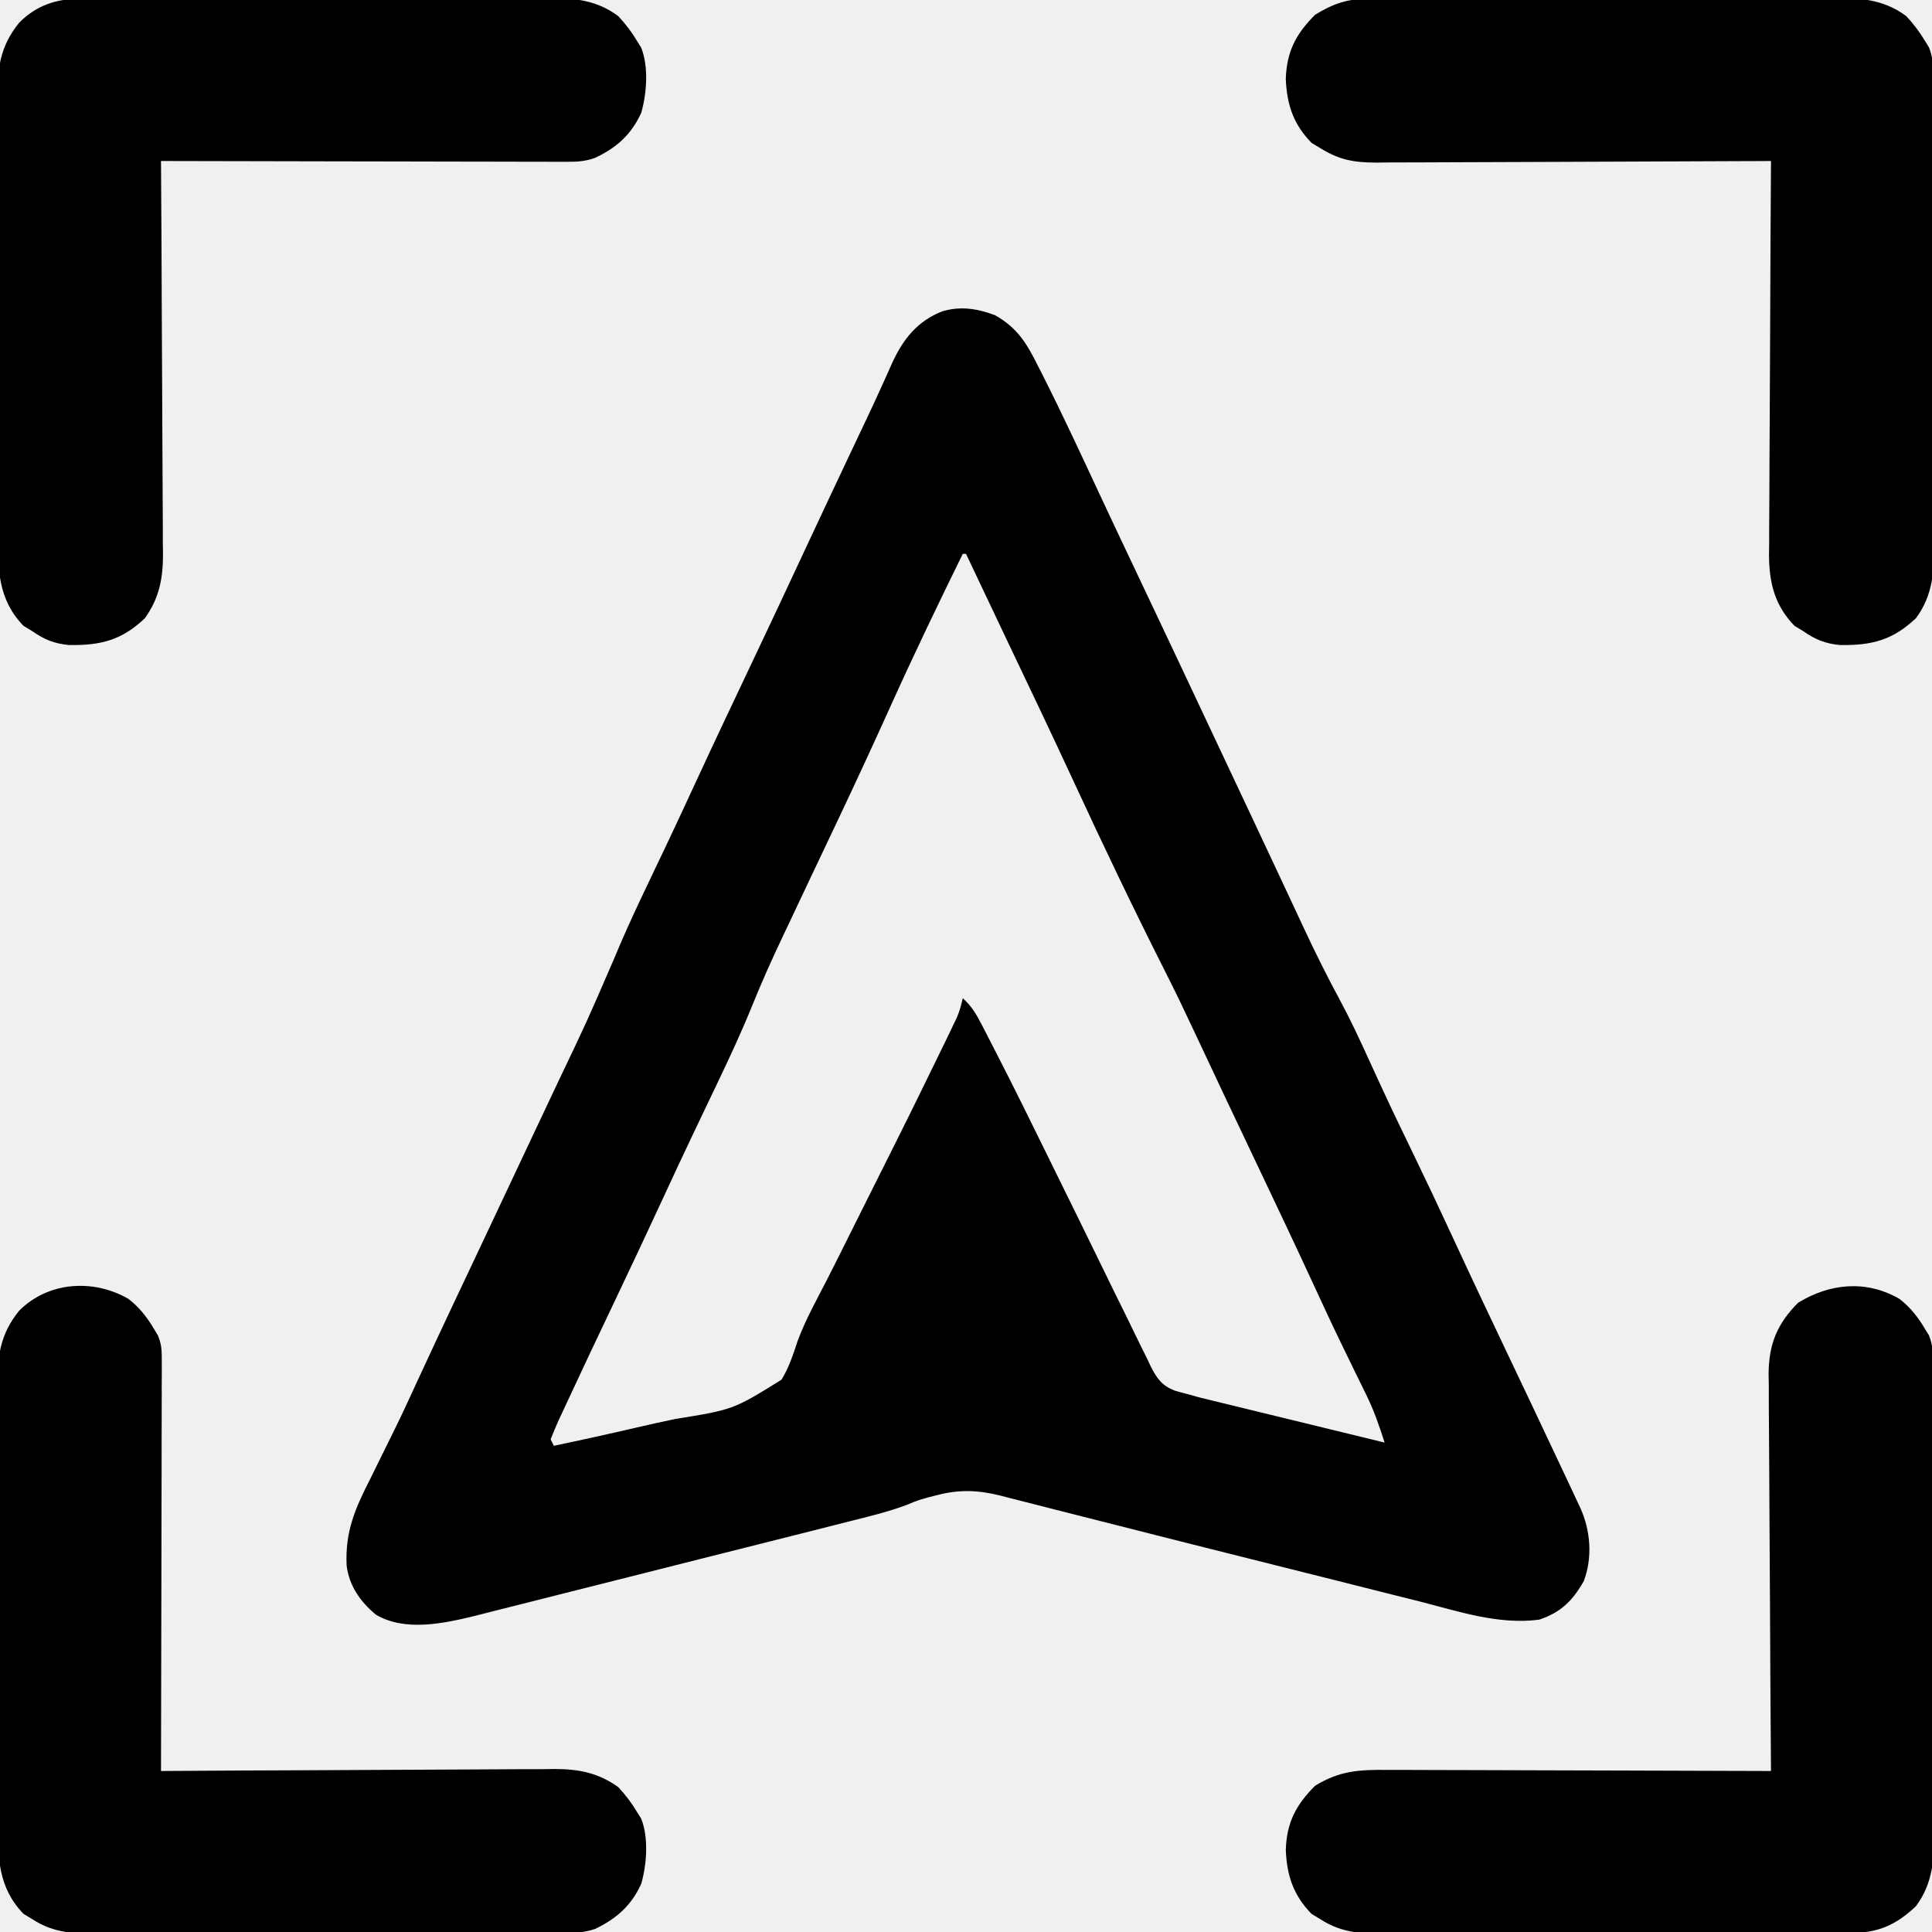
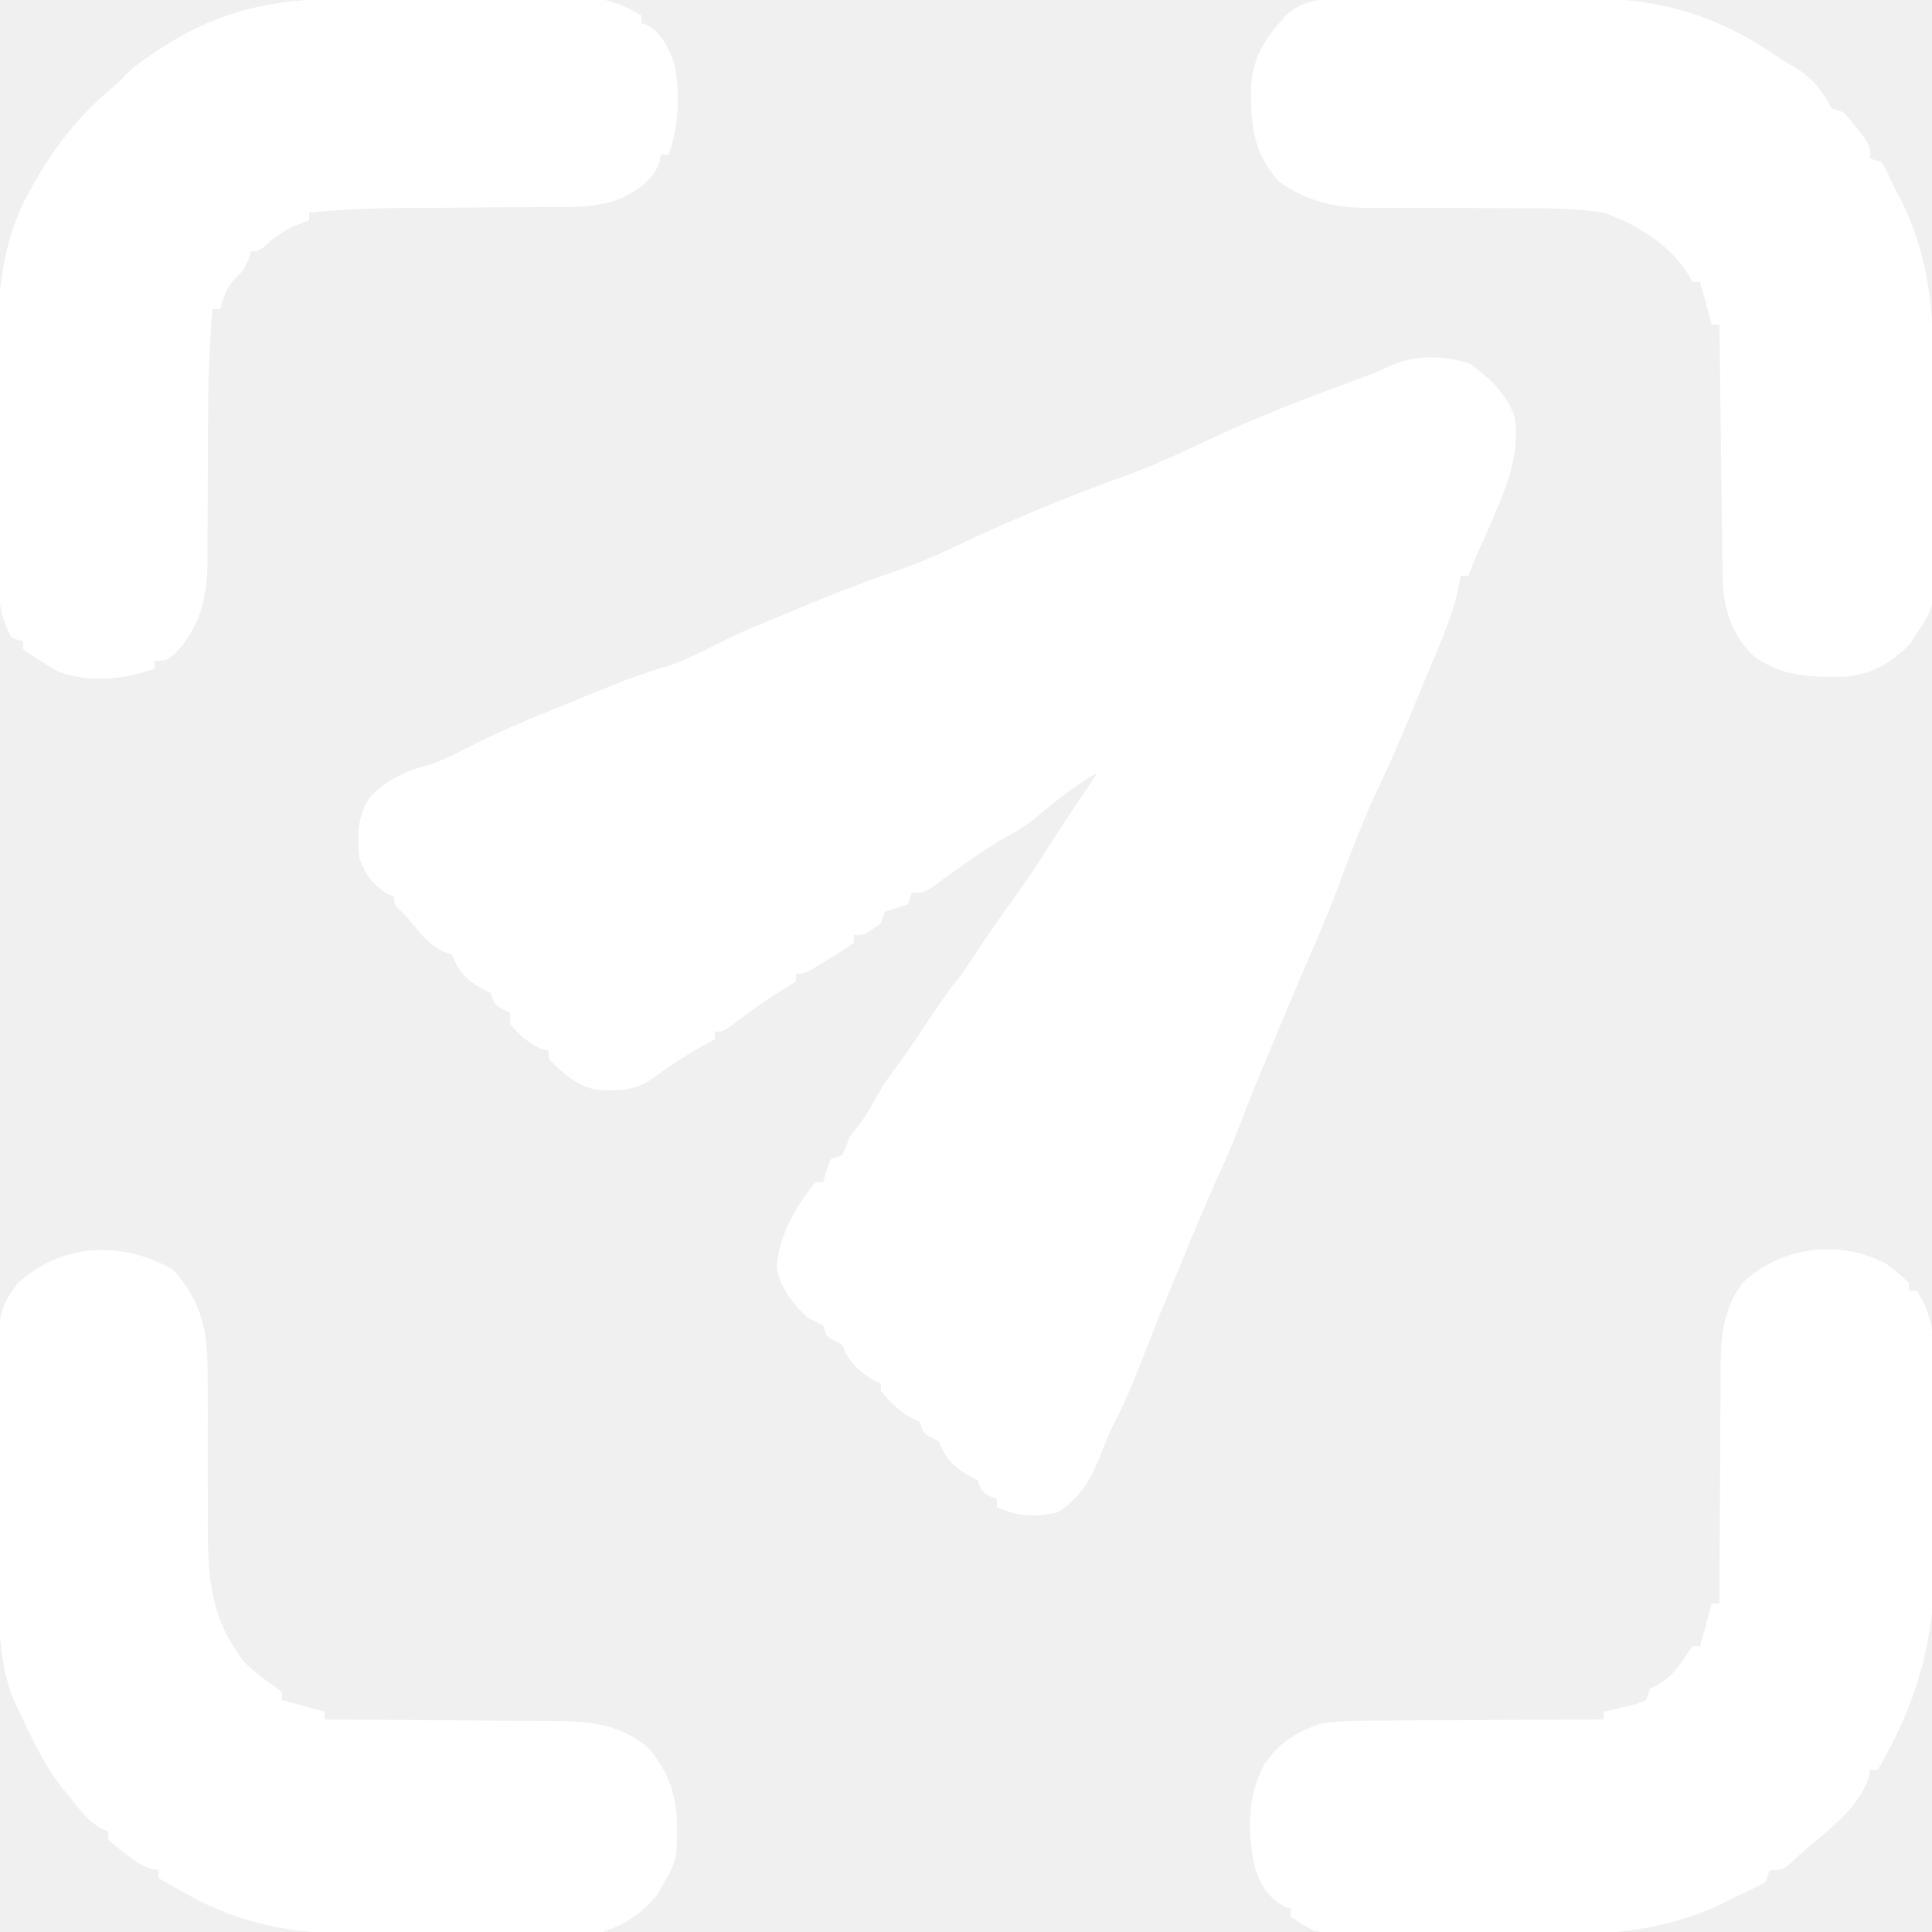
- <svg xmlns="http://www.w3.org/2000/svg" version="1.1" width="600" height="600">
-   <path d="M0 0 C7.011 3.906 9.934 8.814 13.43 15.832 C13.938 16.83 14.446 17.827 14.97 18.855 C21.191 31.19 26.999 43.728 32.833 56.249 C36.493 64.097 40.203 71.922 43.916 79.745 C52.009 96.799 60.057 113.875 68.087 130.959 C70.072 135.183 72.059 139.406 74.047 143.629 C74.378 144.332 74.709 145.035 75.049 145.76 C76.711 149.291 78.374 152.823 80.038 156.354 C83.121 162.9 86.199 169.448 89.259 176.005 C90.68 179.05 92.105 182.094 93.529 185.138 C94.197 186.568 94.864 187.998 95.529 189.429 C99.192 197.307 103.018 205.044 107.154 212.684 C110.448 218.801 113.366 225.071 116.242 231.395 C117.369 233.848 118.498 236.302 119.629 238.754 C119.913 239.37 120.197 239.987 120.49 240.622 C123.436 247 126.49 253.323 129.555 259.645 C133.844 268.504 138.053 277.395 142.18 286.332 C147.518 297.891 152.958 309.399 158.43 320.895 C164.207 333.036 169.977 345.18 175.691 357.351 C176.345 358.744 177 360.138 177.655 361.53 C178.553 363.439 179.449 365.348 180.344 367.258 C181.097 368.863 181.097 368.863 181.866 370.501 C185.031 377.538 185.669 385.849 182.926 393.148 C179.417 399.296 175.833 402.885 169.055 405.145 C156.357 406.803 143.918 402.545 131.754 399.441 C129.354 398.841 126.954 398.242 124.554 397.644 C118.225 396.064 111.901 394.466 105.577 392.864 C99.323 391.283 93.065 389.718 86.807 388.152 C68.662 383.607 50.52 379.052 32.395 374.428 C27.925 373.289 23.454 372.157 18.983 371.025 C16.9 370.496 14.818 369.964 12.736 369.428 C9.884 368.695 7.03 367.972 4.175 367.251 C3.348 367.035 2.52 366.82 1.668 366.598 C-5.123 364.901 -11.048 364.668 -17.883 366.457 C-18.841 366.701 -19.798 366.944 -20.785 367.195 C-24.011 368.114 -24.011 368.114 -27.297 369.482 C-33.22 371.714 -39.352 373.156 -45.483 374.698 C-46.841 375.043 -48.199 375.388 -49.556 375.734 C-53.225 376.666 -56.895 377.592 -60.565 378.516 C-62.865 379.095 -65.165 379.675 -67.465 380.256 C-74.679 382.075 -81.895 383.891 -89.112 385.702 C-97.406 387.782 -105.698 389.877 -113.986 391.984 C-120.417 393.618 -126.852 395.239 -133.289 396.85 C-137.122 397.81 -140.954 398.776 -144.782 399.754 C-148.389 400.676 -151.999 401.581 -155.612 402.475 C-157.547 402.958 -159.477 403.457 -161.408 403.957 C-171.037 406.313 -183.221 408.979 -192.262 403.555 C-197.072 399.526 -200.506 394.639 -201.296 388.356 C-201.808 377.594 -198.557 370.415 -193.758 361.02 C-193.017 359.518 -192.279 358.015 -191.545 356.511 C-190.06 353.477 -188.563 350.448 -187.057 347.424 C-184.083 341.429 -181.297 335.352 -178.508 329.27 C-171.816 314.803 -164.995 300.398 -158.18 285.99 C-153.745 276.609 -149.326 267.219 -144.913 257.827 C-141.866 251.345 -138.815 244.865 -135.745 238.394 C-126.549 219.131 -126.549 219.131 -118.089 199.539 C-113.186 187.665 -107.464 176.133 -101.963 164.529 C-98.792 157.836 -95.676 151.118 -92.57 144.395 C-87.065 132.497 -81.459 120.648 -75.838 108.805 C-70.253 97.037 -64.713 85.249 -59.217 73.439 C-53.848 61.91 -48.417 50.409 -42.98 38.912 C-42.476 37.844 -42.476 37.844 -41.961 36.755 C-41.292 35.342 -40.622 33.929 -39.95 32.517 C-38.219 28.873 -36.522 25.218 -34.87 21.538 C-34.525 20.779 -34.18 20.02 -33.825 19.239 C-33.175 17.807 -32.534 16.371 -31.904 14.929 C-28.478 7.433 -24.021 1.825 -16.238 -1.199 C-10.504 -2.84 -5.529 -2.029 0 0 Z M-9.945 74.145 C-17.614 89.78 -25.164 105.455 -32.32 121.332 C-37.586 133.01 -42.96 144.63 -48.445 156.207 C-48.799 156.955 -49.153 157.702 -49.518 158.472 C-51.641 162.958 -53.767 167.442 -55.893 171.926 C-56.414 173.024 -56.414 173.024 -56.945 174.145 C-57.466 175.243 -57.466 175.243 -57.997 176.363 C-60.041 180.675 -62.081 184.99 -64.115 189.307 C-64.735 190.621 -65.356 191.935 -65.98 193.247 C-69.297 200.234 -72.437 207.254 -75.336 214.426 C-78.723 222.79 -82.517 230.929 -86.421 239.063 C-88.42 243.228 -90.404 247.4 -92.391 251.57 C-92.785 252.398 -93.18 253.226 -93.587 254.079 C-96.922 261.078 -100.196 268.105 -103.445 275.145 C-108.214 285.468 -113.066 295.749 -117.946 306.02 C-126.1 323.178 -126.1 323.178 -134.133 340.395 C-134.549 341.281 -134.965 342.167 -135.393 343.08 C-136.306 345.074 -137.136 347.106 -137.945 349.145 C-137.615 349.805 -137.285 350.465 -136.945 351.145 C-128.36 349.35 -119.799 347.469 -111.256 345.479 C-107.287 344.558 -103.316 343.665 -99.325 342.841 C-81.205 339.912 -81.205 339.912 -66.247 330.626 C-63.911 326.823 -62.586 322.693 -61.19 318.473 C-58.779 312.026 -55.435 305.998 -52.283 299.889 C-50.186 295.803 -48.143 291.692 -46.096 287.582 C-45.251 285.889 -44.405 284.197 -43.56 282.504 C-42.929 281.24 -42.929 281.24 -42.284 279.95 C-40.589 276.557 -38.891 273.166 -37.193 269.774 C-26.139 247.696 -26.139 247.696 -15.316 225.504 C-14.873 224.587 -14.43 223.67 -13.973 222.726 C-13.579 221.9 -13.185 221.073 -12.779 220.222 C-12.445 219.523 -12.111 218.823 -11.766 218.103 C-10.941 216.135 -10.405 214.225 -9.945 212.145 C-7.276 214.531 -5.799 217.007 -4.16 220.177 C-3.609 221.24 -3.058 222.302 -2.491 223.397 C-1.88 224.591 -1.27 225.786 -0.66 226.98 C-0.341 227.6 -0.023 228.22 0.305 228.858 C6.16 240.244 11.81 251.729 17.443 263.226 C18.868 266.132 20.296 269.036 21.725 271.94 C22.202 272.909 22.679 273.878 23.17 274.877 C24.141 276.848 25.111 278.819 26.081 280.789 C28.559 285.825 31.027 290.864 33.476 295.914 C35.89 300.886 38.328 305.846 40.784 310.797 C41.705 312.666 42.617 314.539 43.519 316.416 C44.77 319.019 46.054 321.603 47.345 324.186 C47.705 324.953 48.064 325.719 48.434 326.509 C50.385 330.323 51.877 332.452 55.942 334.035 C57.305 334.435 58.676 334.806 60.055 335.145 C61.677 335.605 61.677 335.605 63.333 336.075 C64.398 336.335 65.464 336.594 66.562 336.862 C67.783 337.162 69.004 337.462 70.261 337.771 C71.568 338.087 72.874 338.403 74.18 338.719 C75.536 339.05 76.892 339.382 78.248 339.715 C81.792 340.582 85.336 341.444 88.881 342.304 C92.509 343.185 96.135 344.072 99.762 344.959 C106.858 346.693 113.956 348.421 121.055 350.145 C119.433 345.054 117.741 340.147 115.375 335.344 C114.866 334.3 114.356 333.256 113.832 332.181 C113.286 331.076 112.741 329.971 112.18 328.832 C110.996 326.403 109.813 323.974 108.633 321.543 C108.332 320.924 108.031 320.306 107.721 319.669 C104.712 313.468 101.815 307.217 98.93 300.957 C93.216 288.583 87.383 276.268 81.525 263.962 C75.019 250.295 68.553 236.61 62.13 222.904 C59.178 216.612 56.204 210.34 53.055 204.145 C43.111 184.465 33.606 164.579 24.362 144.562 C17.523 129.784 10.502 115.091 3.501 100.39 C-0.66 91.647 -4.804 82.896 -8.945 74.145 C-9.275 74.145 -9.605 74.145 -9.945 74.145 Z " fill="#000000" transform="translate(308.9453,97.85547)" />
-   <path d="M0 0 C3.494 2.678 5.904 5.855 8.125 9.629 C8.473 10.192 8.821 10.754 9.18 11.334 C10.448 14.412 10.386 16.979 10.399 20.307 C10.404 20.977 10.41 21.647 10.415 22.337 C10.43 24.582 10.431 26.826 10.431 29.071 C10.439 30.681 10.447 32.291 10.457 33.901 C10.479 38.275 10.487 42.649 10.492 47.023 C10.496 49.759 10.502 52.494 10.509 55.229 C10.534 64.778 10.547 74.328 10.551 83.877 C10.554 92.766 10.584 101.654 10.626 110.543 C10.661 118.182 10.676 125.821 10.677 133.46 C10.678 138.019 10.686 142.578 10.715 147.137 C10.741 151.429 10.743 155.722 10.727 160.015 C10.725 161.584 10.732 163.154 10.748 164.724 C10.832 173.525 10.592 181.31 5.125 188.629 C-0.854 194.259 -6.361 196.873 -14.649 196.896 C-15.317 196.901 -15.985 196.905 -16.674 196.91 C-18.906 196.923 -21.138 196.921 -23.37 196.919 C-24.974 196.925 -26.577 196.932 -28.181 196.94 C-32.532 196.957 -36.883 196.962 -41.235 196.963 C-43.955 196.965 -46.675 196.969 -49.396 196.974 C-58.891 196.993 -68.386 197.001 -77.881 197 C-86.724 196.998 -95.566 197.019 -104.409 197.051 C-112.007 197.077 -119.606 197.088 -127.204 197.087 C-131.74 197.086 -136.275 197.092 -140.81 197.113 C-145.077 197.132 -149.344 197.132 -153.612 197.118 C-155.174 197.116 -156.737 197.121 -158.299 197.133 C-166.389 197.191 -172.916 197.168 -179.875 192.629 C-180.762 192.093 -181.649 191.556 -182.562 191.004 C-188.204 185.209 -190.221 179.165 -190.562 171.129 C-190.269 162.58 -187.405 157.159 -181.438 151.191 C-173.778 146.521 -167.852 146.209 -158.963 146.288 C-157.03 146.288 -157.03 146.288 -155.059 146.287 C-151.542 146.286 -148.027 146.304 -144.511 146.325 C-140.83 146.344 -137.149 146.345 -133.468 146.349 C-126.505 146.358 -119.543 146.383 -112.58 146.413 C-104.651 146.446 -96.721 146.463 -88.791 146.478 C-72.485 146.509 -56.18 146.562 -39.875 146.629 C-39.881 145.953 -39.886 145.276 -39.892 144.58 C-40.025 128.095 -40.124 111.609 -40.186 95.124 C-40.217 87.151 -40.259 79.179 -40.328 71.207 C-40.388 64.255 -40.426 57.303 -40.44 50.351 C-40.447 46.673 -40.466 42.995 -40.509 39.317 C-40.558 35.202 -40.559 31.088 -40.556 26.973 C-40.578 25.765 -40.599 24.558 -40.622 23.313 C-40.554 14.087 -37.995 7.748 -31.438 1.191 C-21.593 -4.812 -10.331 -5.964 0 0 Z " fill="#000000" transform="translate(589.875,403.3711)" />
-   <path d="M0 0 C3.494 2.678 5.904 5.855 8.125 9.629 C8.474 10.215 8.823 10.802 9.182 11.406 C10.34 14.136 10.371 16.196 10.366 19.159 C10.368 20.284 10.371 21.408 10.374 22.567 C10.367 23.796 10.359 25.025 10.352 26.292 C10.352 27.59 10.353 28.888 10.353 30.225 C10.354 33.78 10.342 37.336 10.328 40.891 C10.315 44.608 10.314 48.325 10.312 52.042 C10.306 59.079 10.289 66.116 10.269 73.153 C10.247 81.165 10.236 89.177 10.226 97.189 C10.205 113.669 10.17 130.149 10.125 146.629 C10.796 146.624 11.467 146.62 12.159 146.615 C28.519 146.504 44.879 146.422 61.239 146.37 C69.151 146.344 77.062 146.309 84.974 146.252 C91.873 146.202 98.772 146.17 105.672 146.158 C109.322 146.152 112.972 146.137 116.622 146.1 C120.706 146.06 124.789 146.059 128.873 146.061 C130.67 146.034 130.67 146.034 132.504 146.007 C140.019 146.053 145.914 147.203 152.125 151.629 C154.465 154.135 156.387 156.675 158.125 159.629 C158.498 160.223 158.87 160.817 159.254 161.43 C161.61 167.378 160.988 175.549 159.285 181.625 C156.217 188.412 151.574 192.5 144.919 195.684 C141.591 196.809 138.866 196.886 135.351 196.896 C134.683 196.901 134.015 196.905 133.326 196.91 C131.094 196.923 128.862 196.921 126.63 196.919 C125.026 196.925 123.423 196.932 121.819 196.94 C117.468 196.957 113.117 196.962 108.765 196.963 C106.045 196.965 103.325 196.969 100.604 196.974 C91.109 196.993 81.614 197.001 72.119 197 C63.276 196.998 54.434 197.019 45.591 197.051 C37.993 197.077 30.394 197.088 22.796 197.087 C18.26 197.086 13.725 197.092 9.19 197.113 C4.923 197.132 0.656 197.132 -3.612 197.118 C-5.174 197.116 -6.737 197.121 -8.299 197.133 C-16.389 197.191 -22.916 197.168 -29.875 192.629 C-30.762 192.093 -31.649 191.556 -32.562 191.004 C-40.517 182.835 -40.603 173.273 -40.538 162.506 C-40.546 160.895 -40.557 159.284 -40.569 157.673 C-40.596 153.324 -40.592 148.975 -40.58 144.626 C-40.572 140.985 -40.581 137.345 -40.589 133.704 C-40.609 125.112 -40.604 116.52 -40.582 107.928 C-40.559 99.084 -40.577 90.24 -40.615 81.395 C-40.646 73.781 -40.654 66.168 -40.643 58.554 C-40.636 54.015 -40.638 49.477 -40.662 44.938 C-40.684 40.669 -40.675 36.402 -40.645 32.133 C-40.639 30.573 -40.643 29.013 -40.658 27.453 C-40.739 18.145 -39.967 11.06 -33.875 3.629 C-24.884 -5.362 -10.875 -6.278 0 0 Z " fill="#000000" transform="translate(39.875,403.3711)" />
-   <path d="M0 0 C1.003 -0.009 1.003 -0.009 2.026 -0.018 C4.248 -0.035 6.469 -0.03 8.69 -0.026 C10.291 -0.033 11.891 -0.041 13.492 -0.051 C17.827 -0.073 22.161 -0.076 26.496 -0.074 C30.122 -0.074 33.747 -0.083 37.373 -0.091 C45.931 -0.11 54.489 -0.113 63.047 -0.107 C71.859 -0.1 80.67 -0.123 89.482 -0.16 C97.062 -0.191 104.642 -0.202 112.222 -0.198 C116.743 -0.196 121.263 -0.201 125.784 -0.226 C130.038 -0.248 134.292 -0.246 138.547 -0.226 C140.102 -0.223 141.657 -0.228 143.212 -0.242 C151.97 -0.317 159.721 -0.049 166.999 5.394 C169.332 7.906 171.262 10.441 172.999 13.394 C173.348 13.957 173.696 14.52 174.055 15.1 C175.322 18.178 175.261 20.744 175.274 24.072 C175.279 24.742 175.284 25.412 175.289 26.103 C175.304 28.347 175.305 30.592 175.306 32.836 C175.313 34.446 175.322 36.056 175.331 37.666 C175.353 42.04 175.362 46.415 175.367 50.789 C175.371 53.524 175.377 56.259 175.384 58.995 C175.408 68.544 175.421 78.093 175.425 87.642 C175.429 96.531 175.458 105.419 175.5 114.308 C175.535 121.947 175.551 129.586 175.551 137.226 C175.552 141.785 175.561 146.343 175.589 150.902 C175.615 155.195 175.618 159.487 175.602 163.78 C175.6 165.35 175.606 166.92 175.622 168.489 C175.707 177.291 175.466 185.075 169.999 192.394 C162.754 199.217 156.317 200.859 146.453 200.715 C141.842 200.287 138.756 199.015 134.999 196.394 C134.113 195.858 133.226 195.322 132.312 194.769 C126.153 188.444 124.43 181.407 124.377 172.773 C124.395 171.575 124.413 170.377 124.432 169.142 C124.431 167.209 124.431 167.209 124.43 165.236 C124.428 161.732 124.457 158.229 124.492 154.726 C124.524 151.053 124.527 147.38 124.533 143.707 C124.548 136.766 124.589 129.825 124.639 122.884 C124.695 114.976 124.723 107.067 124.748 99.159 C124.8 82.904 124.888 66.649 124.999 50.394 C124.327 50.398 123.654 50.402 122.96 50.406 C106.568 50.494 90.175 50.56 73.782 50.602 C65.854 50.622 57.927 50.65 49.999 50.696 C43.088 50.736 36.176 50.762 29.264 50.771 C25.607 50.776 21.949 50.788 18.291 50.817 C14.202 50.85 10.114 50.85 6.025 50.849 C4.217 50.87 4.217 50.87 2.372 50.892 C-4.596 50.858 -9.049 50.073 -15.001 46.394 C-15.887 45.858 -16.774 45.322 -17.688 44.769 C-23.33 38.975 -25.347 32.931 -25.688 24.894 C-25.394 16.346 -22.531 10.924 -16.563 4.957 C-10.951 1.535 -6.589 0.021 0 0 Z " fill="#000000" transform="translate(425.0006,-0.3944092)" />
-   <path d="M0 0 C1.003 -0.009 1.003 -0.009 2.026 -0.018 C4.248 -0.035 6.469 -0.03 8.69 -0.026 C10.291 -0.033 11.891 -0.041 13.492 -0.051 C17.827 -0.073 22.161 -0.076 26.496 -0.074 C30.122 -0.074 33.747 -0.083 37.373 -0.091 C45.931 -0.11 54.489 -0.113 63.047 -0.107 C71.859 -0.1 80.67 -0.123 89.482 -0.16 C97.062 -0.191 104.642 -0.202 112.222 -0.198 C116.743 -0.196 121.263 -0.201 125.784 -0.226 C130.038 -0.248 134.292 -0.246 138.547 -0.226 C140.102 -0.223 141.657 -0.228 143.212 -0.242 C151.97 -0.317 159.721 -0.049 166.999 5.394 C169.332 7.906 171.262 10.441 172.999 13.394 C173.372 13.989 173.745 14.583 174.128 15.195 C176.484 21.144 175.863 29.315 174.16 35.391 C171.09 42.18 166.427 46.34 159.721 49.452 C156.76 50.477 154.514 50.641 151.387 50.635 C150.269 50.638 149.152 50.64 148 50.643 C146.784 50.636 145.568 50.629 144.315 50.621 C143.026 50.622 141.738 50.622 140.411 50.622 C136.887 50.623 133.362 50.611 129.838 50.597 C126.152 50.585 122.465 50.584 118.779 50.581 C111.802 50.575 104.826 50.559 97.849 50.538 C89.905 50.516 81.96 50.505 74.016 50.495 C57.677 50.474 41.338 50.439 24.999 50.394 C25.004 51.065 25.009 51.737 25.013 52.428 C25.124 68.788 25.207 85.148 25.258 101.508 C25.284 109.42 25.319 117.332 25.377 125.244 C25.427 132.143 25.459 139.042 25.47 145.941 C25.476 149.591 25.492 153.241 25.528 156.891 C25.569 160.975 25.569 165.058 25.567 169.142 C25.594 170.939 25.594 170.939 25.622 172.773 C25.576 180.295 24.415 186.172 19.999 192.394 C12.781 199.232 6.295 200.859 -3.547 200.715 C-8.158 200.287 -11.244 199.015 -15.001 196.394 C-15.887 195.858 -16.774 195.322 -17.688 194.769 C-25.642 186.6 -25.729 177.038 -25.663 166.271 C-25.672 164.661 -25.682 163.05 -25.695 161.439 C-25.722 157.09 -25.717 152.741 -25.705 148.391 C-25.698 144.751 -25.707 141.11 -25.715 137.47 C-25.735 128.878 -25.729 120.286 -25.707 111.694 C-25.685 102.849 -25.703 94.005 -25.74 85.161 C-25.772 77.547 -25.78 69.933 -25.768 62.319 C-25.762 57.78 -25.764 53.242 -25.788 48.703 C-25.809 44.435 -25.801 40.167 -25.771 35.899 C-25.764 34.339 -25.768 32.779 -25.783 31.219 C-25.865 21.91 -25.093 14.825 -19.001 7.394 C-13.599 1.993 -7.489 0.023 0 0 Z " fill="#000000" transform="translate(25.00056,-0.3944092)" />
+ <svg xmlns="http://www.w3.org/2000/svg" version="1.1" width="500" height="500">
+   <path d="M0 0 C5.005 3.628 9.519 7.869 11.5 13.812 C12.931 23.721 9.312 31.91 5.5 40.812 C5.098 41.752 4.696 42.692 4.281 43.66 C3.636 45.125 2.981 46.585 2.312 48.039 C1.293 50.265 0.384 52.529 -0.5 54.812 C-1.16 54.812 -1.82 54.812 -2.5 54.812 C-2.706 55.988 -2.913 57.164 -3.125 58.375 C-4.702 65.487 -7.697 72.116 -10.5 78.812 C-11.157 80.402 -11.157 80.402 -11.828 82.023 C-12.645 83.994 -13.467 85.963 -14.293 87.93 C-15.096 89.848 -15.89 91.77 -16.676 93.695 C-18.901 99.132 -21.269 104.455 -23.812 109.75 C-27.572 117.627 -30.598 125.753 -33.656 133.922 C-35.79 139.617 -38.098 145.226 -40.5 150.812 C-41.223 152.501 -41.223 152.501 -41.961 154.223 C-42.982 156.605 -44.004 158.986 -45.027 161.367 C-46.806 165.53 -48.552 169.705 -50.285 173.887 C-51.1 175.85 -51.921 177.811 -52.746 179.77 C-54.939 184.983 -57.052 190.213 -59.062 195.5 C-61.042 200.69 -63.185 205.765 -65.5 210.812 C-68.78 218.005 -71.782 225.303 -74.777 232.617 C-76.164 236.004 -77.577 239.378 -79 242.75 C-80.777 246.988 -82.446 251.259 -84.086 255.551 C-86.562 262.018 -89.075 268.321 -92.324 274.449 C-93.712 277.239 -94.81 280.096 -95.938 283 C-98.412 289.026 -101.214 293.824 -106.875 297.25 C-112.447 298.444 -117.32 298.403 -122.5 295.812 C-122.5 295.152 -122.5 294.493 -122.5 293.812 C-123.139 293.544 -123.779 293.276 -124.438 293 C-126.5 291.812 -126.5 291.812 -127.5 288.812 C-128.366 288.379 -128.366 288.379 -129.25 287.938 C-133.311 285.907 -136.068 283.109 -137.5 278.812 C-138.16 278.483 -138.82 278.152 -139.5 277.812 C-141.5 276.812 -141.5 276.812 -142.5 273.812 C-143.057 273.544 -143.614 273.276 -144.188 273 C-147.538 271.28 -150.124 268.727 -152.5 265.812 C-152.5 265.152 -152.5 264.493 -152.5 263.812 C-153.057 263.586 -153.614 263.359 -154.188 263.125 C-158.184 260.856 -161.04 258.194 -162.5 253.812 C-163.16 253.482 -163.82 253.153 -164.5 252.812 C-166.5 251.812 -166.5 251.812 -167.5 248.812 C-168.819 248.117 -170.154 247.453 -171.5 246.812 C-175.481 243.117 -178.462 239.231 -179.5 233.812 C-178.978 225.639 -174.592 218.067 -169.5 211.812 C-168.84 211.812 -168.18 211.812 -167.5 211.812 C-167.232 210.843 -166.964 209.874 -166.688 208.875 C-166.296 207.864 -165.904 206.854 -165.5 205.812 C-164.51 205.482 -163.52 205.153 -162.5 204.812 C-161.81 203.156 -161.147 201.487 -160.5 199.812 C-159.902 199.07 -159.304 198.327 -158.688 197.562 C-156.824 195.22 -155.523 193.12 -154.125 190.5 C-152.123 186.804 -149.885 183.566 -147.309 180.254 C-144.409 176.34 -141.768 172.255 -139.103 168.179 C-136.727 164.567 -134.217 161.181 -131.5 157.812 C-130.272 156.013 -129.065 154.2 -127.875 152.375 C-124.828 147.756 -121.679 143.235 -118.438 138.75 C-114.858 133.786 -111.474 128.747 -108.23 123.555 C-105.088 118.575 -101.782 113.702 -98.5 108.812 C-97.51 107.328 -97.51 107.328 -96.5 105.812 C-102.545 109.128 -107.845 113.6 -113.125 118 C-115.495 119.809 -117.955 121.246 -120.559 122.691 C-125.284 125.42 -129.769 128.564 -134.191 131.754 C-135.52 132.711 -135.52 132.711 -136.875 133.688 C-138.093 134.581 -138.093 134.581 -139.336 135.492 C-141.5 136.812 -141.5 136.812 -144.5 136.812 C-144.83 137.803 -145.16 138.792 -145.5 139.812 C-147.5 140.479 -149.5 141.146 -151.5 141.812 C-151.83 142.803 -152.16 143.792 -152.5 144.812 C-156.833 147.812 -156.833 147.812 -159.5 147.812 C-159.5 148.472 -159.5 149.132 -159.5 149.812 C-161.6 151.286 -163.678 152.626 -165.875 153.938 C-166.478 154.31 -167.082 154.683 -167.703 155.066 C-172.23 157.812 -172.23 157.812 -174.5 157.812 C-174.5 158.472 -174.5 159.132 -174.5 159.812 C-176.317 160.978 -178.141 162.133 -179.996 163.238 C-183.886 165.684 -187.512 168.475 -191.18 171.238 C-193.5 172.812 -193.5 172.812 -195.5 172.812 C-195.5 173.472 -195.5 174.132 -195.5 174.812 C-196.034 175.092 -196.567 175.372 -197.117 175.66 C-202.461 178.535 -207.362 181.747 -212.238 185.359 C-216.687 188.218 -221.316 188.198 -226.5 187.812 C-231.313 186.639 -235.14 183.376 -238.5 179.812 C-238.5 179.153 -238.5 178.493 -238.5 177.812 C-239.222 177.586 -239.944 177.359 -240.688 177.125 C-244.085 175.54 -246.075 173.653 -248.5 170.812 C-248.5 169.822 -248.5 168.833 -248.5 167.812 C-249.139 167.544 -249.779 167.276 -250.438 167 C-252.5 165.812 -252.5 165.812 -253.5 162.812 C-254.077 162.524 -254.655 162.235 -255.25 161.938 C-259.311 159.907 -262.068 157.109 -263.5 152.812 C-264.552 152.472 -264.552 152.472 -265.625 152.125 C-269.374 150.413 -271.257 147.925 -273.852 144.785 C-275.442 142.806 -275.442 142.806 -277.211 141.184 C-278.5 139.812 -278.5 139.812 -278.5 137.812 C-279.366 137.472 -279.366 137.472 -280.25 137.125 C-284.061 134.902 -286.119 131.955 -287.5 127.812 C-288.031 121.883 -288.112 116.78 -284.5 111.812 C-279.902 107.324 -275.414 105.302 -269.281 103.695 C-266.097 102.685 -263.337 101.296 -260.375 99.75 C-250.076 94.383 -239.246 90.188 -228.5 85.812 C-226.956 85.178 -225.411 84.544 -223.867 83.91 C-218.129 81.573 -212.464 79.511 -206.5 77.812 C-205.005 77.226 -203.523 76.606 -202.062 75.938 C-201.297 75.588 -200.531 75.239 -199.742 74.879 C-197.705 73.91 -195.695 72.904 -193.688 71.875 C-188.422 69.211 -182.957 67.047 -177.5 64.812 C-176.182 64.259 -174.864 63.704 -173.547 63.148 C-166.265 60.091 -158.965 57.208 -151.5 54.625 C-145.688 52.61 -140.048 50.473 -134.5 47.812 C-120.015 40.876 -105.404 34.773 -90.284 29.347 C-82.369 26.482 -74.79 22.973 -67.188 19.375 C-55.686 13.993 -43.945 9.43 -32.039 5.022 C-31.04 4.651 -30.041 4.28 -29.012 3.898 C-27.575 3.365 -27.575 3.365 -26.109 2.822 C-23.919 1.974 -21.806 1.054 -19.68 0.062 C-13.417 -2.4 -6.331 -2.148 0 0 Z " fill="#FFFFFF" transform="translate(380.5,94.1875)" />
+   <path d="M0 0 C2.248 1.544 4.03 3.079 6 5 C6 5.66 6 6.32 6 7 C6.66 7 7.32 7 8 7 C13.381 14.914 12.582 23.531 12.531 32.719 C12.534 34.463 12.538 36.206 12.543 37.95 C12.549 41.602 12.54 45.253 12.521 48.904 C12.499 53.539 12.512 58.173 12.536 62.808 C12.55 66.412 12.546 70.015 12.535 73.619 C12.533 75.325 12.536 77.031 12.545 78.737 C12.629 98.233 7.813 114.088 -2 131 C-2.66 131 -3.32 131 -4 131 C-4.102 131.571 -4.204 132.142 -4.309 132.73 C-6.634 140.364 -14.061 146.099 -20 151 C-20.646 151.583 -21.292 152.165 -21.957 152.766 C-22.569 153.317 -23.182 153.869 -23.812 154.438 C-24.627 155.178 -24.627 155.178 -25.457 155.934 C-27 157 -27 157 -30 157 C-30.33 157.99 -30.66 158.98 -31 160 C-33.648 161.471 -36.251 162.746 -39 164 C-39.797 164.405 -40.593 164.81 -41.414 165.227 C-55.537 172.181 -69.329 173.617 -84.781 173.531 C-86.533 173.534 -88.284 173.538 -90.036 173.543 C-93.673 173.549 -97.31 173.54 -100.947 173.521 C-105.592 173.499 -110.235 173.512 -114.88 173.536 C-118.483 173.55 -122.086 173.546 -125.689 173.535 C-127.402 173.533 -129.115 173.536 -130.828 173.545 C-147.212 173.615 -147.212 173.615 -154 169 C-154 168.34 -154 167.68 -154 167 C-154.866 166.66 -154.866 166.66 -155.75 166.312 C-159.738 163.986 -161.617 161.121 -163.098 156.789 C-165.212 147.909 -165.309 138.173 -161 130 C-157.231 124.175 -152.576 121.201 -146 119 C-140.347 118.278 -134.746 118.277 -129.055 118.293 C-127.432 118.28 -125.81 118.265 -124.188 118.247 C-119.949 118.208 -115.712 118.197 -111.473 118.193 C-107.136 118.184 -102.798 118.146 -98.461 118.111 C-89.974 118.047 -81.487 118.014 -73 118 C-73 117.34 -73 116.68 -73 116 C-72.218 115.818 -71.435 115.636 -70.629 115.449 C-69.617 115.198 -68.605 114.946 -67.562 114.688 C-66.553 114.444 -65.544 114.2 -64.504 113.949 C-63.678 113.636 -62.851 113.323 -62 113 C-61.505 111.515 -61.505 111.515 -61 110 C-60.134 109.598 -60.134 109.598 -59.25 109.188 C-55.059 106.975 -52.581 102.872 -50 99 C-49.34 99 -48.68 99 -48 99 C-47.01 95.37 -46.02 91.74 -45 88 C-44.34 88 -43.68 88 -43 88 C-42.999 87.108 -42.997 86.215 -42.996 85.296 C-42.978 76.852 -42.936 68.408 -42.868 59.964 C-42.834 55.624 -42.809 51.284 -42.804 46.943 C-42.8 42.748 -42.771 38.553 -42.727 34.358 C-42.714 32.764 -42.709 31.17 -42.714 29.577 C-42.734 20.618 -42.626 12.485 -37 5 C-27.188 -4.361 -12.09 -6.375 0 0 Z " fill="#FFFFFF" transform="translate(488,327)" />
+   <path d="M0 0 C7.859 8.496 9.179 16.909 9.047 28.152 C9.053 29.543 9.062 30.933 9.074 32.324 C9.099 35.957 9.09 39.59 9.071 43.224 C9.048 49.033 9.076 54.841 9.104 60.65 C9.109 62.655 9.099 64.66 9.087 66.665 C9.092 78.316 9.656 88.648 16.312 98.5 C16.911 99.387 17.509 100.274 18.125 101.188 C20.73 103.941 23.592 106.016 26.703 108.168 C27.234 108.608 27.765 109.047 28.312 109.5 C28.312 110.16 28.312 110.82 28.312 111.5 C31.942 112.49 35.572 113.48 39.312 114.5 C39.312 115.16 39.312 115.82 39.312 116.5 C40.636 116.505 40.636 116.505 41.985 116.511 C50.327 116.549 58.668 116.606 67.009 116.684 C71.297 116.723 75.584 116.756 79.872 116.771 C84.015 116.786 88.158 116.821 92.302 116.868 C93.877 116.883 95.452 116.891 97.027 116.892 C106.946 116.903 115.227 117.205 123.125 123.875 C130.526 132.756 131.047 140.145 130.312 151.5 C129.65 154.316 128.804 155.944 127.312 158.5 C126.735 159.531 126.157 160.562 125.562 161.625 C121.757 166.488 117.168 169.55 111.312 171.5 C108.759 171.696 106.315 171.794 103.763 171.791 C103.019 171.797 102.275 171.804 101.508 171.811 C99.052 171.83 96.597 171.834 94.141 171.836 C92.417 171.842 90.694 171.849 88.971 171.856 C85.353 171.868 81.735 171.872 78.117 171.871 C73.528 171.87 68.939 171.898 64.351 171.932 C60.785 171.955 57.219 171.958 53.653 171.957 C51.965 171.96 50.276 171.968 48.588 171.984 C32.213 172.122 17.722 169.791 3.312 161.5 C2.557 161.08 1.802 160.66 1.023 160.227 C-0.558 159.338 -2.125 158.423 -3.688 157.5 C-3.688 156.84 -3.688 156.18 -3.688 155.5 C-4.25 155.406 -4.812 155.312 -5.391 155.215 C-8.253 154.324 -10.085 152.911 -12.438 151.062 C-13.237 150.445 -14.036 149.828 -14.859 149.191 C-15.764 148.354 -15.764 148.354 -16.688 147.5 C-16.688 146.84 -16.688 146.18 -16.688 145.5 C-17.288 145.234 -17.889 144.969 -18.508 144.695 C-22.08 142.736 -24.178 139.648 -26.688 136.5 C-27.173 135.924 -27.659 135.348 -28.16 134.754 C-33.109 128.617 -36.377 121.611 -39.688 114.5 C-40.21 113.408 -40.732 112.316 -41.27 111.191 C-45.429 100.364 -44.998 89.347 -44.988 77.922 C-44.992 76.022 -44.997 74.123 -45.001 72.223 C-45.009 68.26 -45.008 64.296 -45.003 60.332 C-44.997 55.259 -45.014 50.187 -45.038 45.114 C-45.052 41.198 -45.053 37.283 -45.05 33.368 C-45.051 31.497 -45.056 29.626 -45.066 27.756 C-45.078 25.142 -45.071 22.53 -45.06 19.917 C-45.071 18.767 -45.071 18.767 -45.083 17.593 C-45.025 11.659 -43.61 7.661 -39.672 3.234 C-28.336 -6.833 -13.198 -7.366 0 0 Z " fill="#FFFFFF" transform="translate(44.6875,328.5)" />
+   <path d="M0 0 C0.814 -0.007 1.628 -0.013 2.466 -0.02 C5.154 -0.039 7.842 -0.043 10.53 -0.045 C12.413 -0.052 14.295 -0.059 16.178 -0.066 C20.13 -0.078 24.081 -0.081 28.033 -0.08 C33.055 -0.08 38.076 -0.107 43.098 -0.142 C46.992 -0.164 50.886 -0.168 54.781 -0.167 C56.629 -0.169 58.478 -0.178 60.326 -0.194 C80.221 -0.346 95.267 3.588 111.862 14.986 C113.891 16.394 113.891 16.394 116.542 17.853 C120.865 20.615 123.531 23.769 125.792 28.291 C126.782 28.621 127.772 28.951 128.792 29.291 C130.616 31.251 130.616 31.251 132.479 33.666 C133.102 34.457 133.724 35.248 134.366 36.064 C135.792 38.291 135.792 38.291 135.792 41.291 C136.782 41.621 137.772 41.951 138.792 42.291 C140.229 44.853 140.229 44.853 141.792 48.291 C142.436 49.52 143.082 50.75 143.729 51.978 C150.788 66.177 152.114 79.655 152.128 95.267 C152.134 97.005 152.141 98.743 152.148 100.48 C152.16 104.106 152.164 107.732 152.162 111.358 C152.162 115.989 152.19 120.62 152.224 125.251 C152.246 128.833 152.25 132.416 152.249 135.999 C152.251 137.706 152.26 139.413 152.276 141.12 C152.411 157.495 152.411 157.495 147.792 164.291 C147.214 165.177 146.637 166.064 146.042 166.978 C141.088 172.069 135.692 175.086 128.585 175.458 C119.866 175.506 112.596 175.325 105.432 169.919 C99.7 164.228 97.682 157.179 97.586 149.341 C97.577 148.638 97.567 147.935 97.556 147.211 C97.525 144.89 97.5 142.569 97.475 140.248 C97.455 138.638 97.434 137.028 97.412 135.418 C97.357 131.181 97.308 126.945 97.26 122.708 C97.209 118.385 97.154 114.061 97.098 109.738 C96.991 101.255 96.889 92.773 96.792 84.291 C96.132 84.291 95.472 84.291 94.792 84.291 C93.802 80.661 92.812 77.031 91.792 73.291 C91.132 73.291 90.472 73.291 89.792 73.291 C89.235 72.27 89.235 72.27 88.667 71.228 C83.672 63.403 75.402 58.401 66.792 55.291 C59.043 54.139 51.375 54.172 43.553 54.185 C40.766 54.174 37.979 54.157 35.192 54.14 C30.834 54.116 26.477 54.1 22.119 54.115 C18.568 54.127 15.018 54.109 11.467 54.073 C9.487 54.06 7.506 54.078 5.526 54.097 C-3.164 53.982 -10.007 52.336 -17.208 47.291 C-23.989 39.688 -24.536 32.66 -24.411 22.728 C-23.932 14.608 -20.675 10.177 -15.341 4.173 C-10.724 0.098 -5.928 -0.007 0 0 Z " fill="#FFFFFF" transform="translate(348.2083,-0.2905273)" />
+   <path d="M0 0 C1.892 -0.005 3.784 -0.01 5.675 -0.016 C9.619 -0.025 13.562 -0.022 17.506 -0.012 C22.545 -0.001 27.583 -0.021 32.623 -0.05 C36.521 -0.069 40.419 -0.068 44.317 -0.063 C46.175 -0.063 48.033 -0.069 49.891 -0.081 C52.489 -0.096 55.086 -0.085 57.685 -0.068 C58.819 -0.083 58.819 -0.083 59.977 -0.097 C65.667 -0.019 69.356 1.624 74.297 4.434 C74.297 5.094 74.297 5.754 74.297 6.434 C74.874 6.619 75.452 6.805 76.047 6.996 C79.728 9.348 81.533 13.146 82.898 17.234 C84.275 24.835 84.054 33.196 81.297 40.434 C80.637 40.434 79.977 40.434 79.297 40.434 C79.235 40.99 79.173 41.547 79.109 42.121 C77.466 46.8 73.794 49.4 69.497 51.554 C63.188 54.257 56.86 54.018 50.094 54.008 C48.725 54.02 47.357 54.035 45.988 54.051 C42.403 54.089 38.818 54.104 35.232 54.114 C30.204 54.131 25.176 54.178 20.148 54.224 C17.48 54.248 14.813 54.262 12.144 54.27 C4.153 54.316 -3.745 54.706 -11.703 55.434 C-11.703 56.094 -11.703 56.754 -11.703 57.434 C-13.25 58.021 -13.25 58.021 -14.828 58.621 C-17.616 59.797 -19.733 61.137 -22.016 63.121 C-24.703 65.434 -24.703 65.434 -26.703 65.434 C-26.951 66.176 -27.198 66.919 -27.453 67.684 C-28.703 70.434 -28.703 70.434 -30.703 72.371 C-33.126 74.87 -33.797 77.112 -34.703 80.434 C-35.363 80.434 -36.023 80.434 -36.703 80.434 C-37.553 89.684 -37.836 98.846 -37.844 108.133 C-37.86 110.916 -37.882 113.699 -37.902 116.482 C-37.933 120.814 -37.955 125.145 -37.954 129.477 C-37.953 133.019 -37.976 136.561 -38.015 140.104 C-38.031 142.079 -38.021 144.054 -38.01 146.029 C-38.134 155.263 -39.958 162.63 -46.328 169.559 C-48.703 171.434 -48.703 171.434 -51.703 171.434 C-51.703 172.094 -51.703 172.754 -51.703 173.434 C-59.193 176.287 -69.156 177.267 -76.703 174.184 C-79.831 172.359 -82.813 170.618 -85.703 168.434 C-85.703 167.774 -85.703 167.114 -85.703 166.434 C-86.693 166.104 -87.683 165.774 -88.703 165.434 C-91.574 160.194 -92.142 155.882 -92.107 149.982 C-92.114 149.167 -92.121 148.351 -92.128 147.51 C-92.146 144.828 -92.142 142.147 -92.137 139.465 C-92.141 137.583 -92.147 135.7 -92.153 133.818 C-92.162 129.874 -92.159 125.93 -92.149 121.986 C-92.138 116.971 -92.158 111.957 -92.187 106.942 C-92.206 103.052 -92.205 99.162 -92.199 95.272 C-92.199 93.425 -92.205 91.579 -92.218 89.732 C-92.301 75.418 -91.043 62.367 -83.891 49.621 C-83.376 48.699 -83.376 48.699 -82.85 47.758 C-77.314 38.015 -71.061 30.141 -62.449 22.961 C-60.64 21.426 -60.64 21.426 -58.898 19.527 C-56.211 16.964 -53.263 14.98 -50.141 12.996 C-49.521 12.602 -48.901 12.208 -48.262 11.802 C-32.627 2.045 -18.065 -0.038 0 0 Z " fill="#FFFFFF" transform="translate(91.70312,-0.4335938)" />
</svg>
